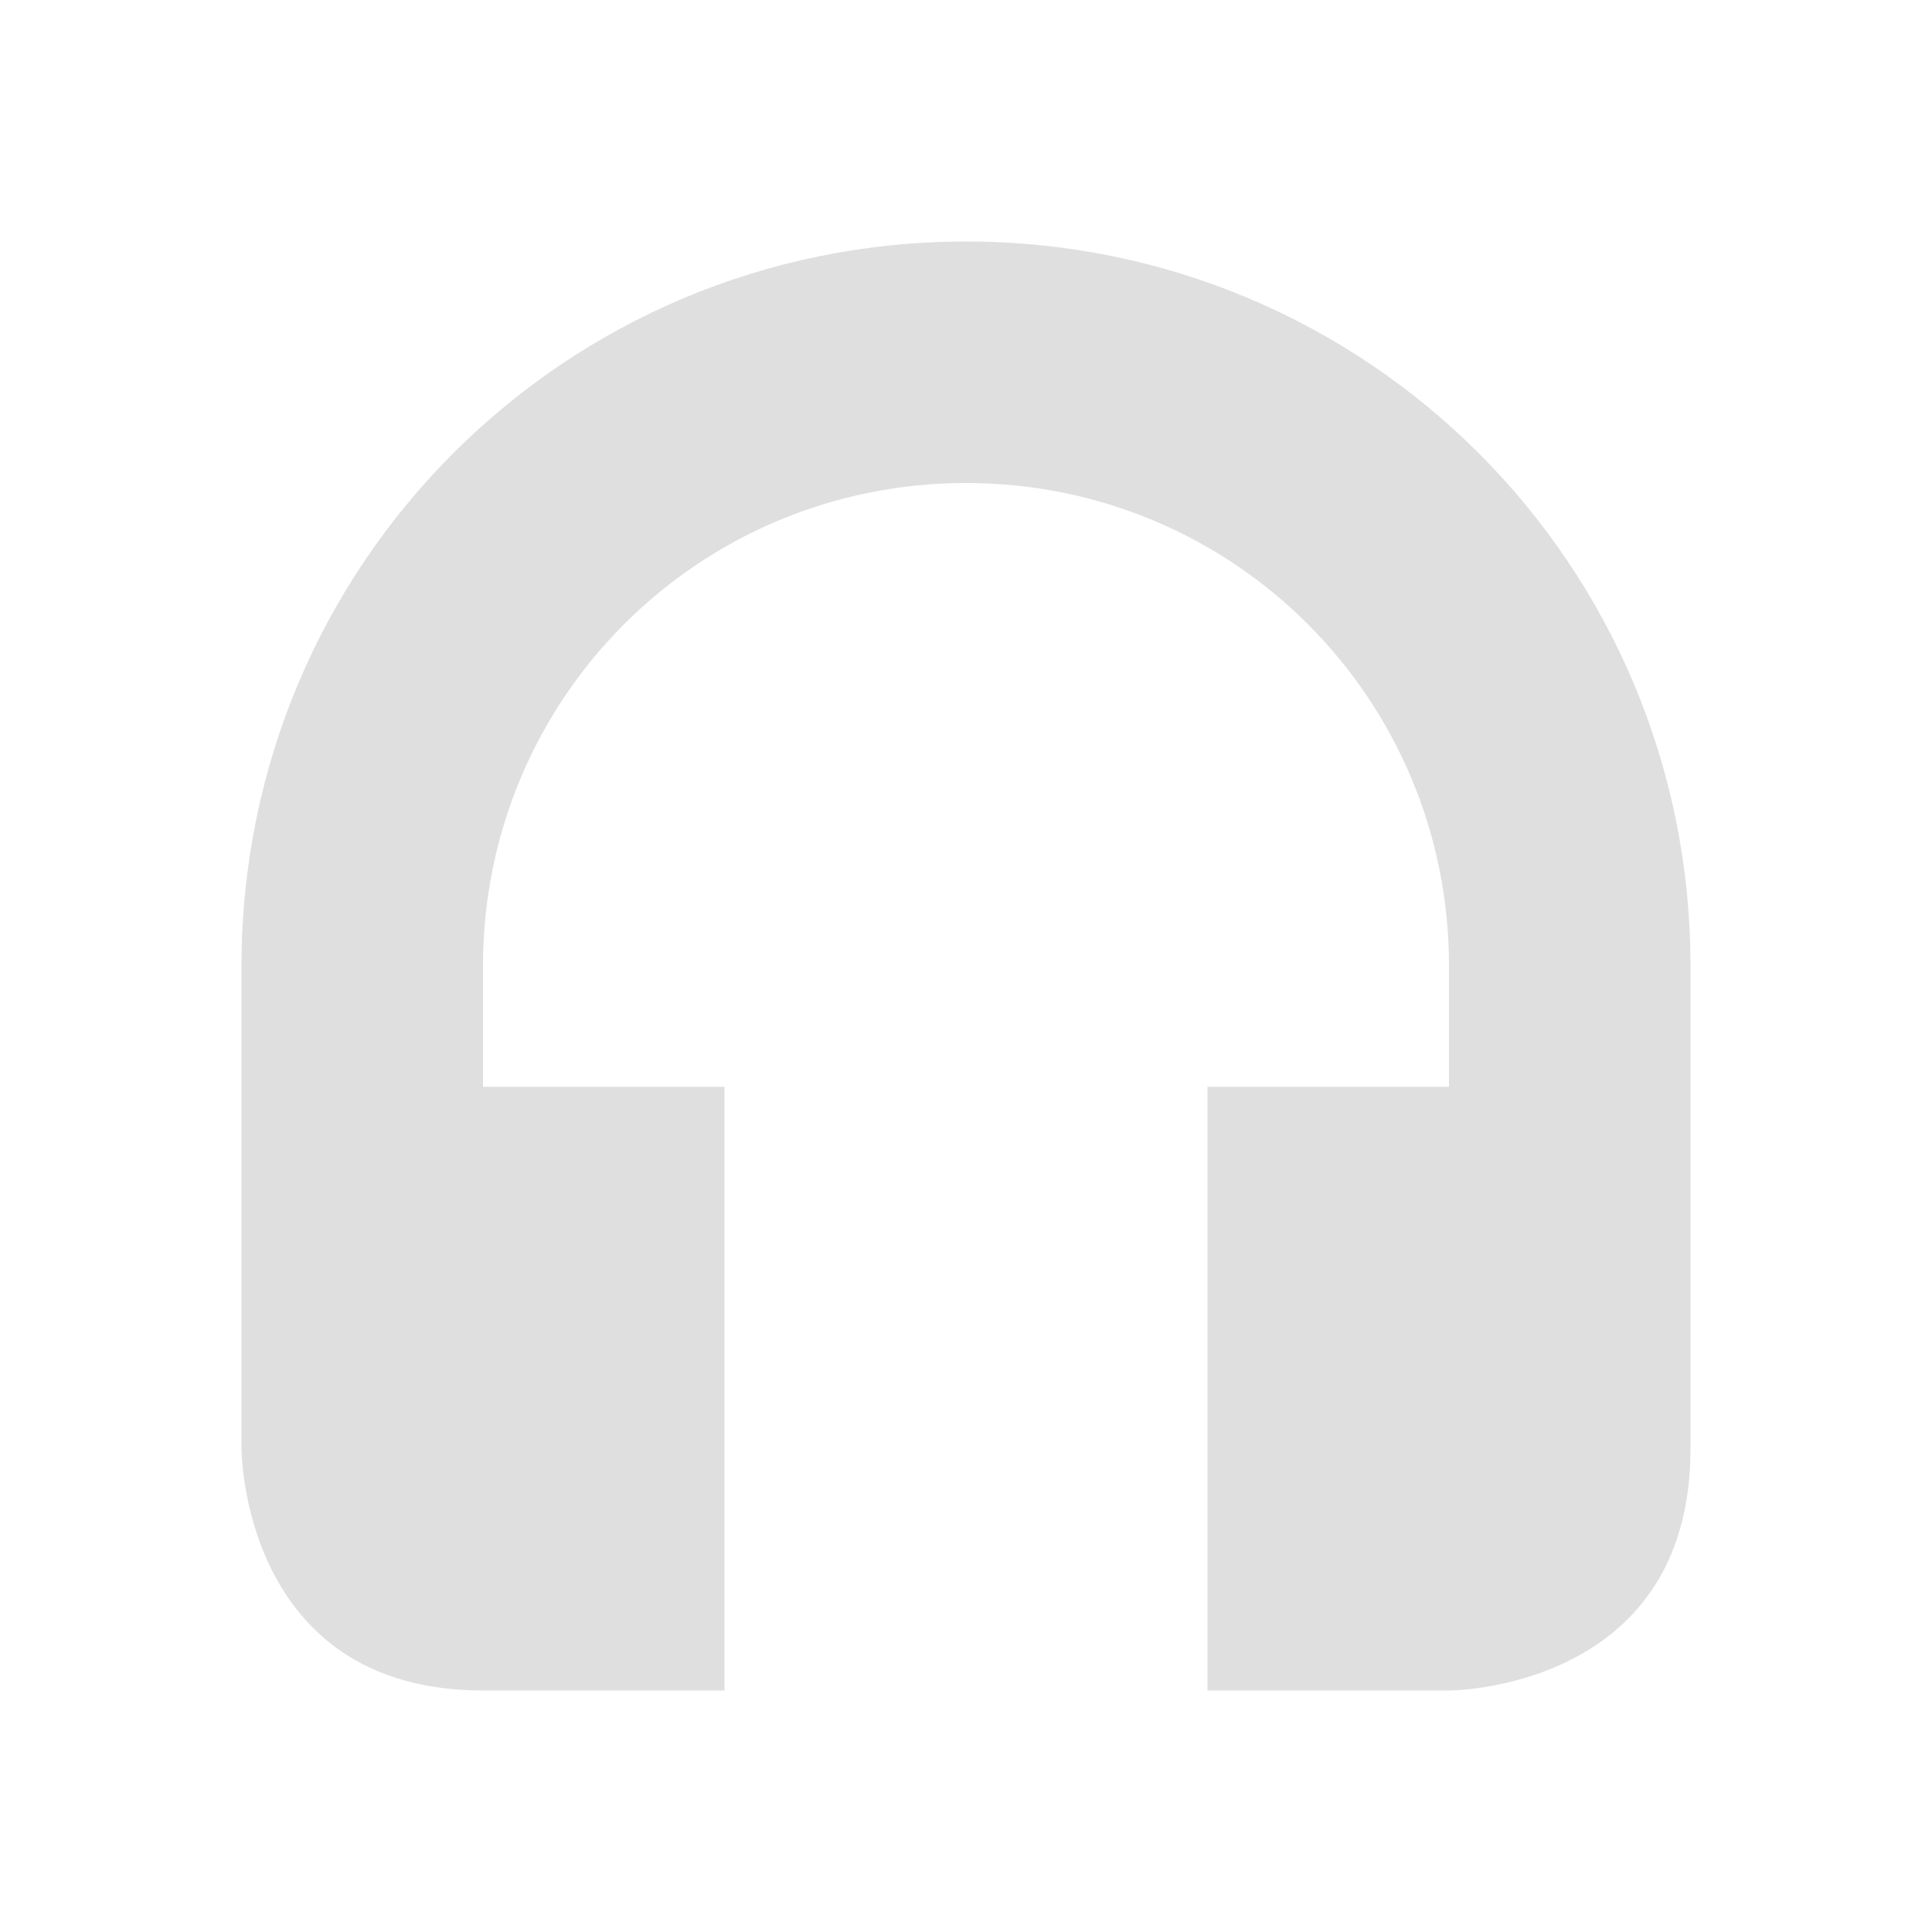
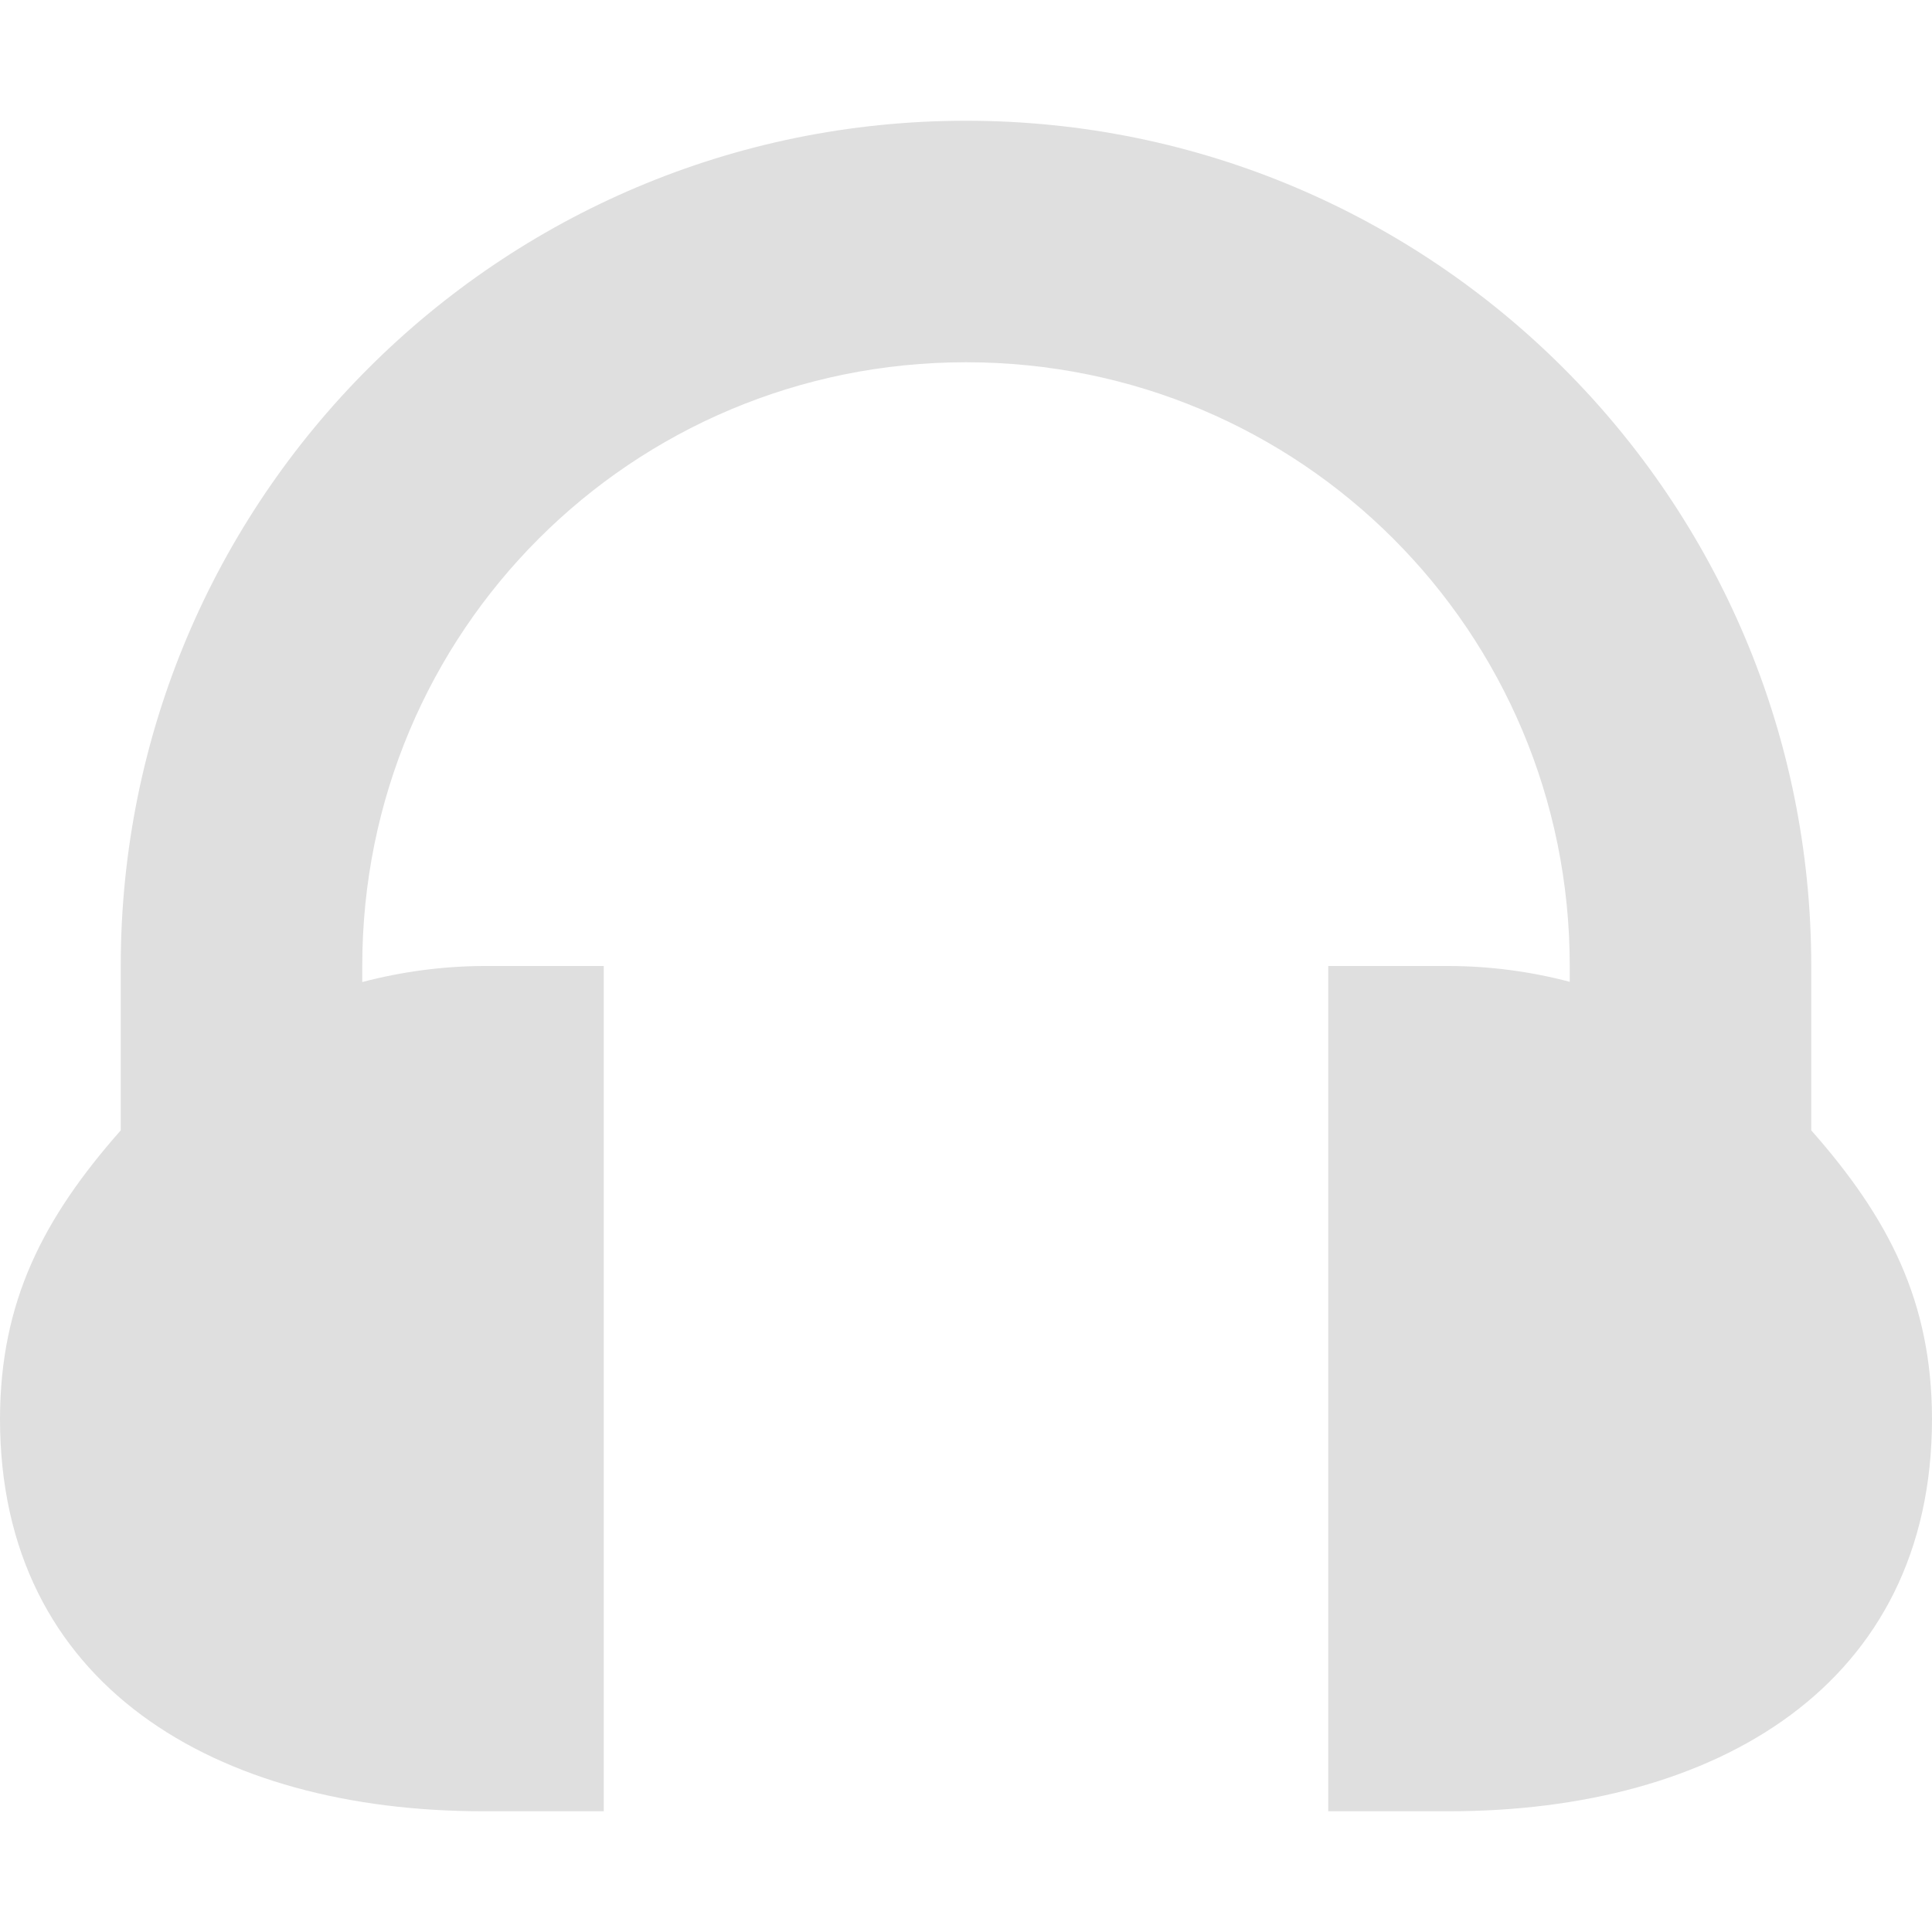
- <svg xmlns="http://www.w3.org/2000/svg" width="16" height="16" viewBox="0 0 16 16" version="1.1" id="svg7">
-   <defs id="defs3">
+ <svg xmlns="http://www.w3.org/2000/svg" width="16" height="16" version="1">
+   <defs>
    <style id="current-color-scheme" type="text/css">
-    .ColorScheme-Text { color:#aaaaaa; } .ColorScheme-Highlight { color:#5294e2; }
+    .ColorScheme-Text { color:#dfdfdf; } .ColorScheme-Highlight { color:#4285f4; }
  </style>
  </defs>
-   <path style="fill:#dfdfdf;fill-opacity:1" class="ColorScheme-Text" d="M 8 2 C 4.676 2 2 4.676 2 8 L 2 12 C 2 12 2 14 4 14 L 6 14 L 6 9 L 4 9 L 4 8 C 4 5.784 5.784 4 8 4 C 10.216 4 12 5.784 12 8 L 12 9 L 10 9 L 10 14 L 12 14 C 12 14 14 14 14 12 L 14 8 C 14 4.676 11.324 2 8 2 z" id="path5" />
+   <path style="fill:currentColor" class="ColorScheme-Text" d="M 8,1 C 4.134,1 1,4.134 1,8 V 9.361 C 0.357,10.09 0.002,10.778 0,11.75 0,13.959 1.791,15 4,15 H 5 V 8 H 4 C 3.662,8.002 3.326,8.047 3,8.133 V 8 C 3,5.23 5.23,3 8,3 10.77,3 13,5.23 13,8 V 8.131 C 12.674,8.045 12.338,8.001 12,8 H 11 V 15 H 12 C 14.209,15 16,13.959 16,11.75 15.998,10.778 15.643,10.09 15,9.361 V 8 C 15,4.134 11.866,1 8,1 Z" />
</svg>
